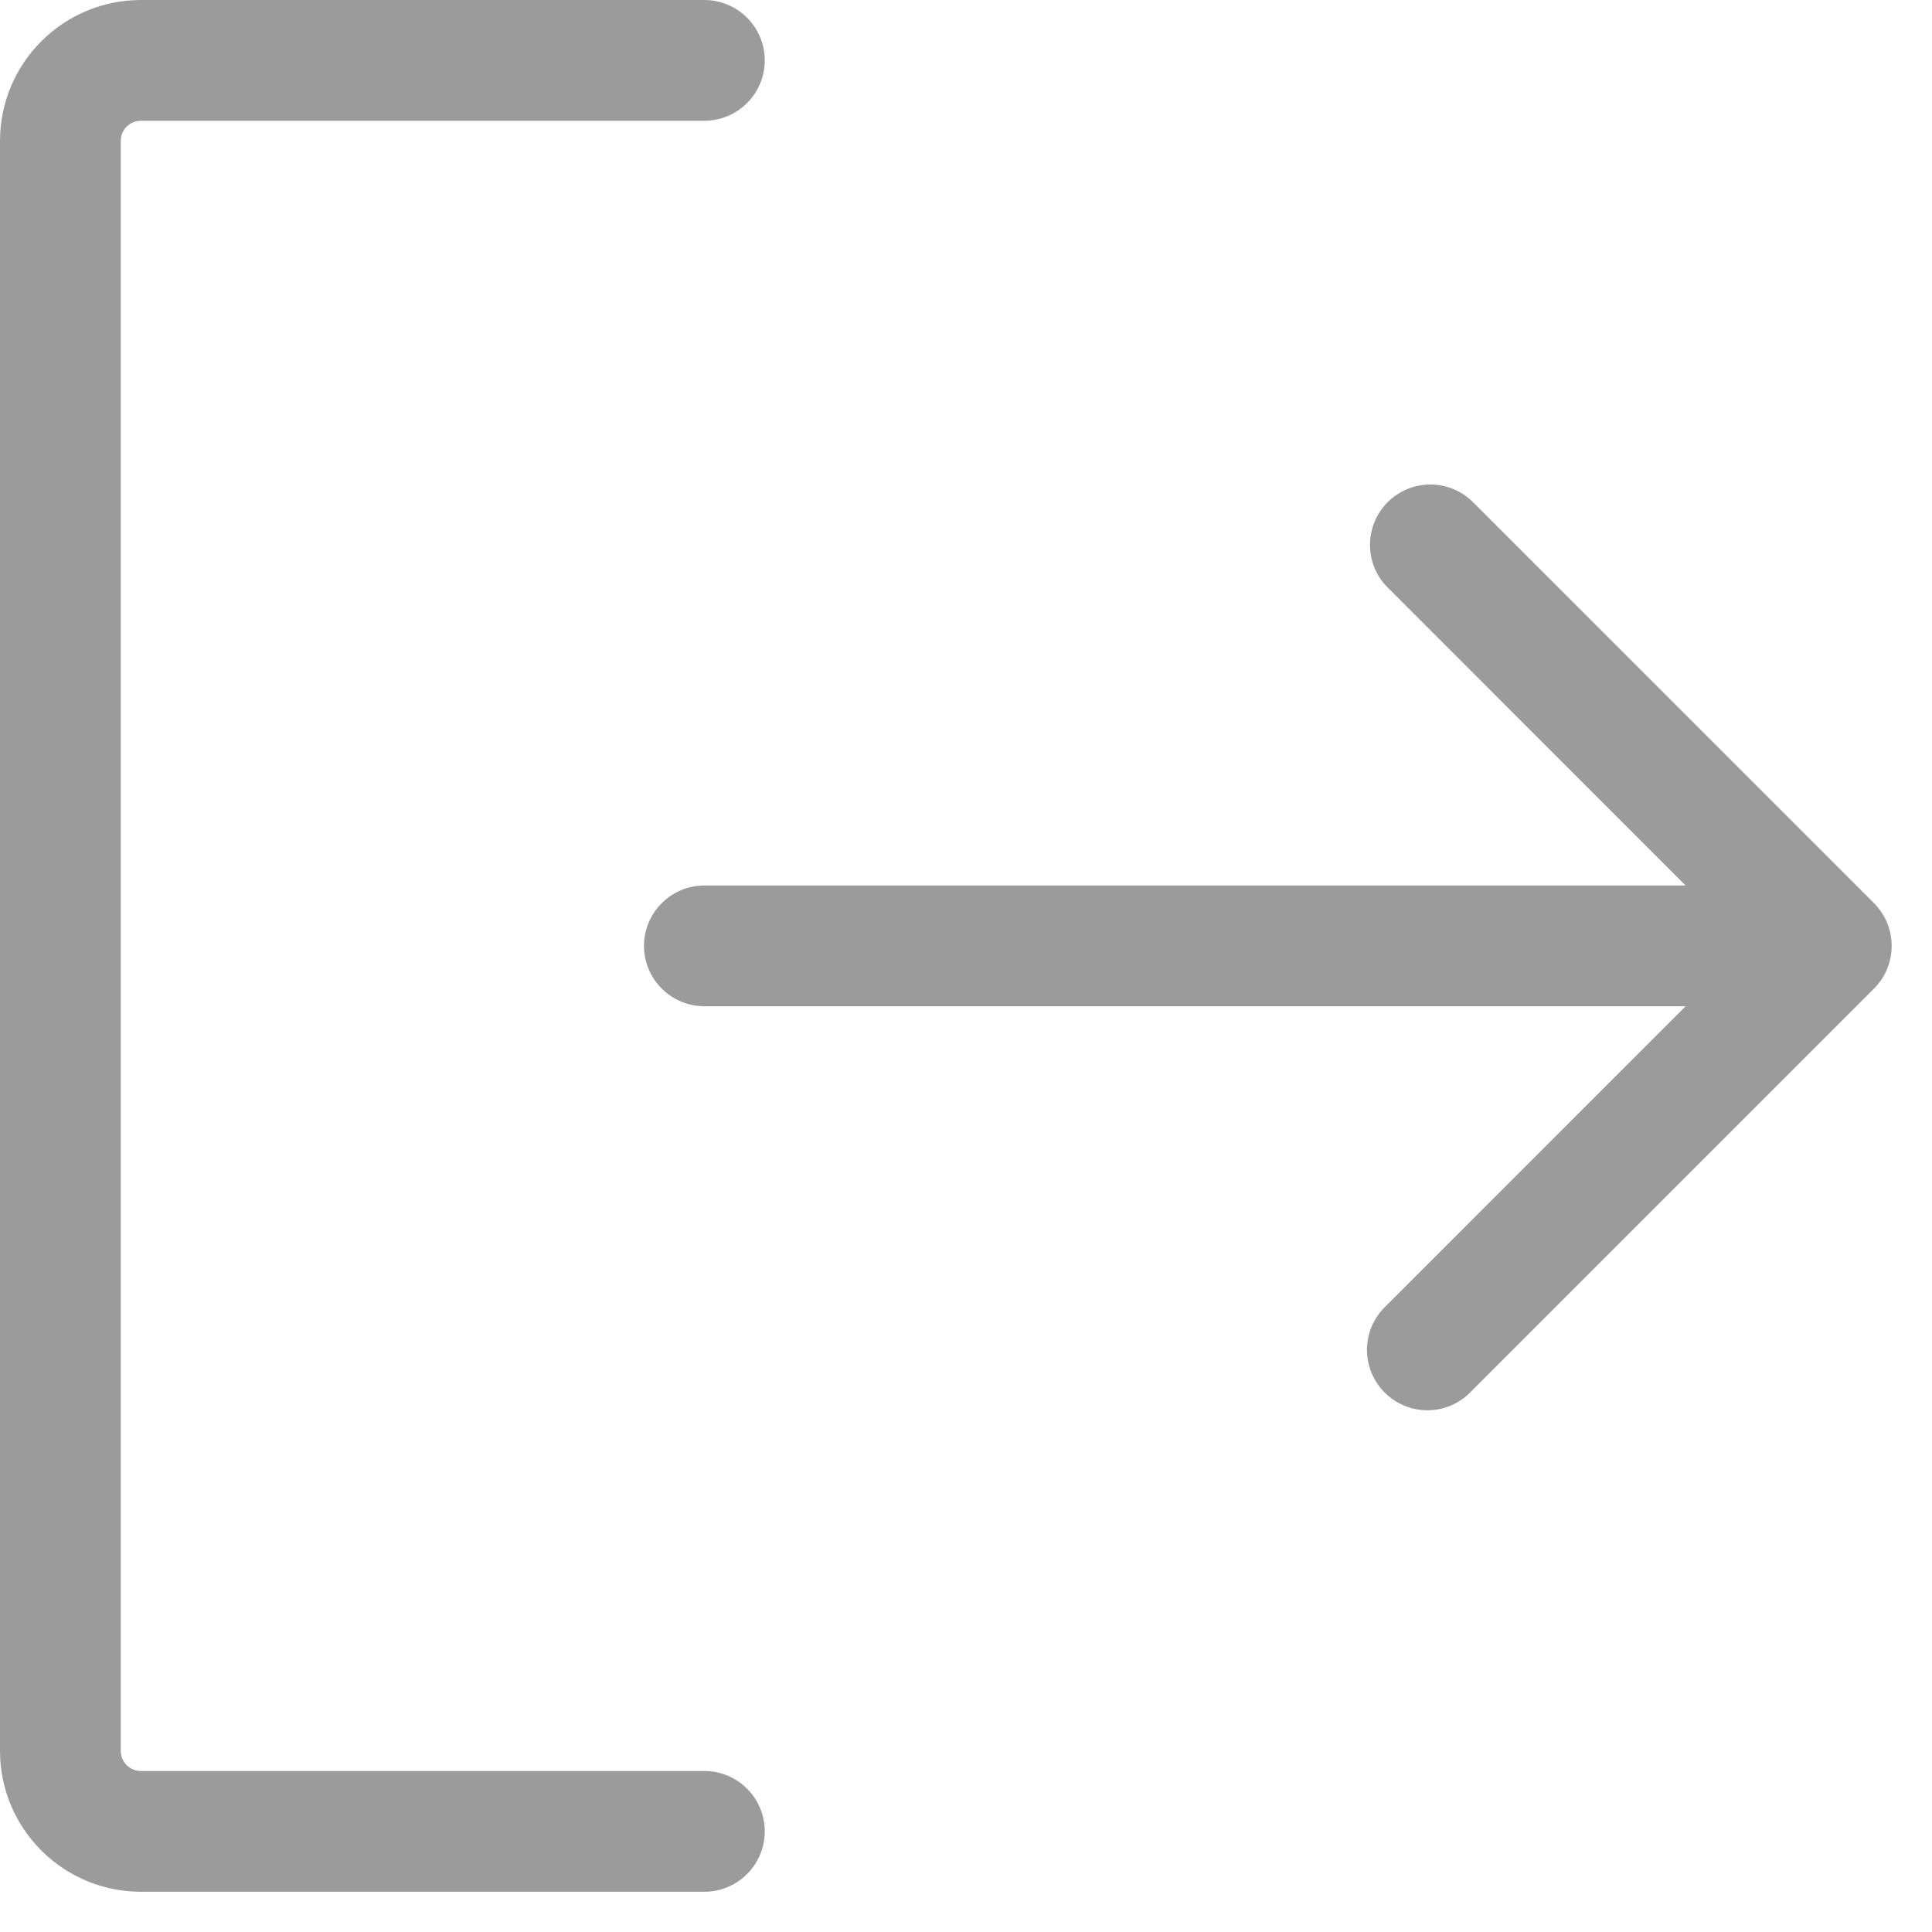
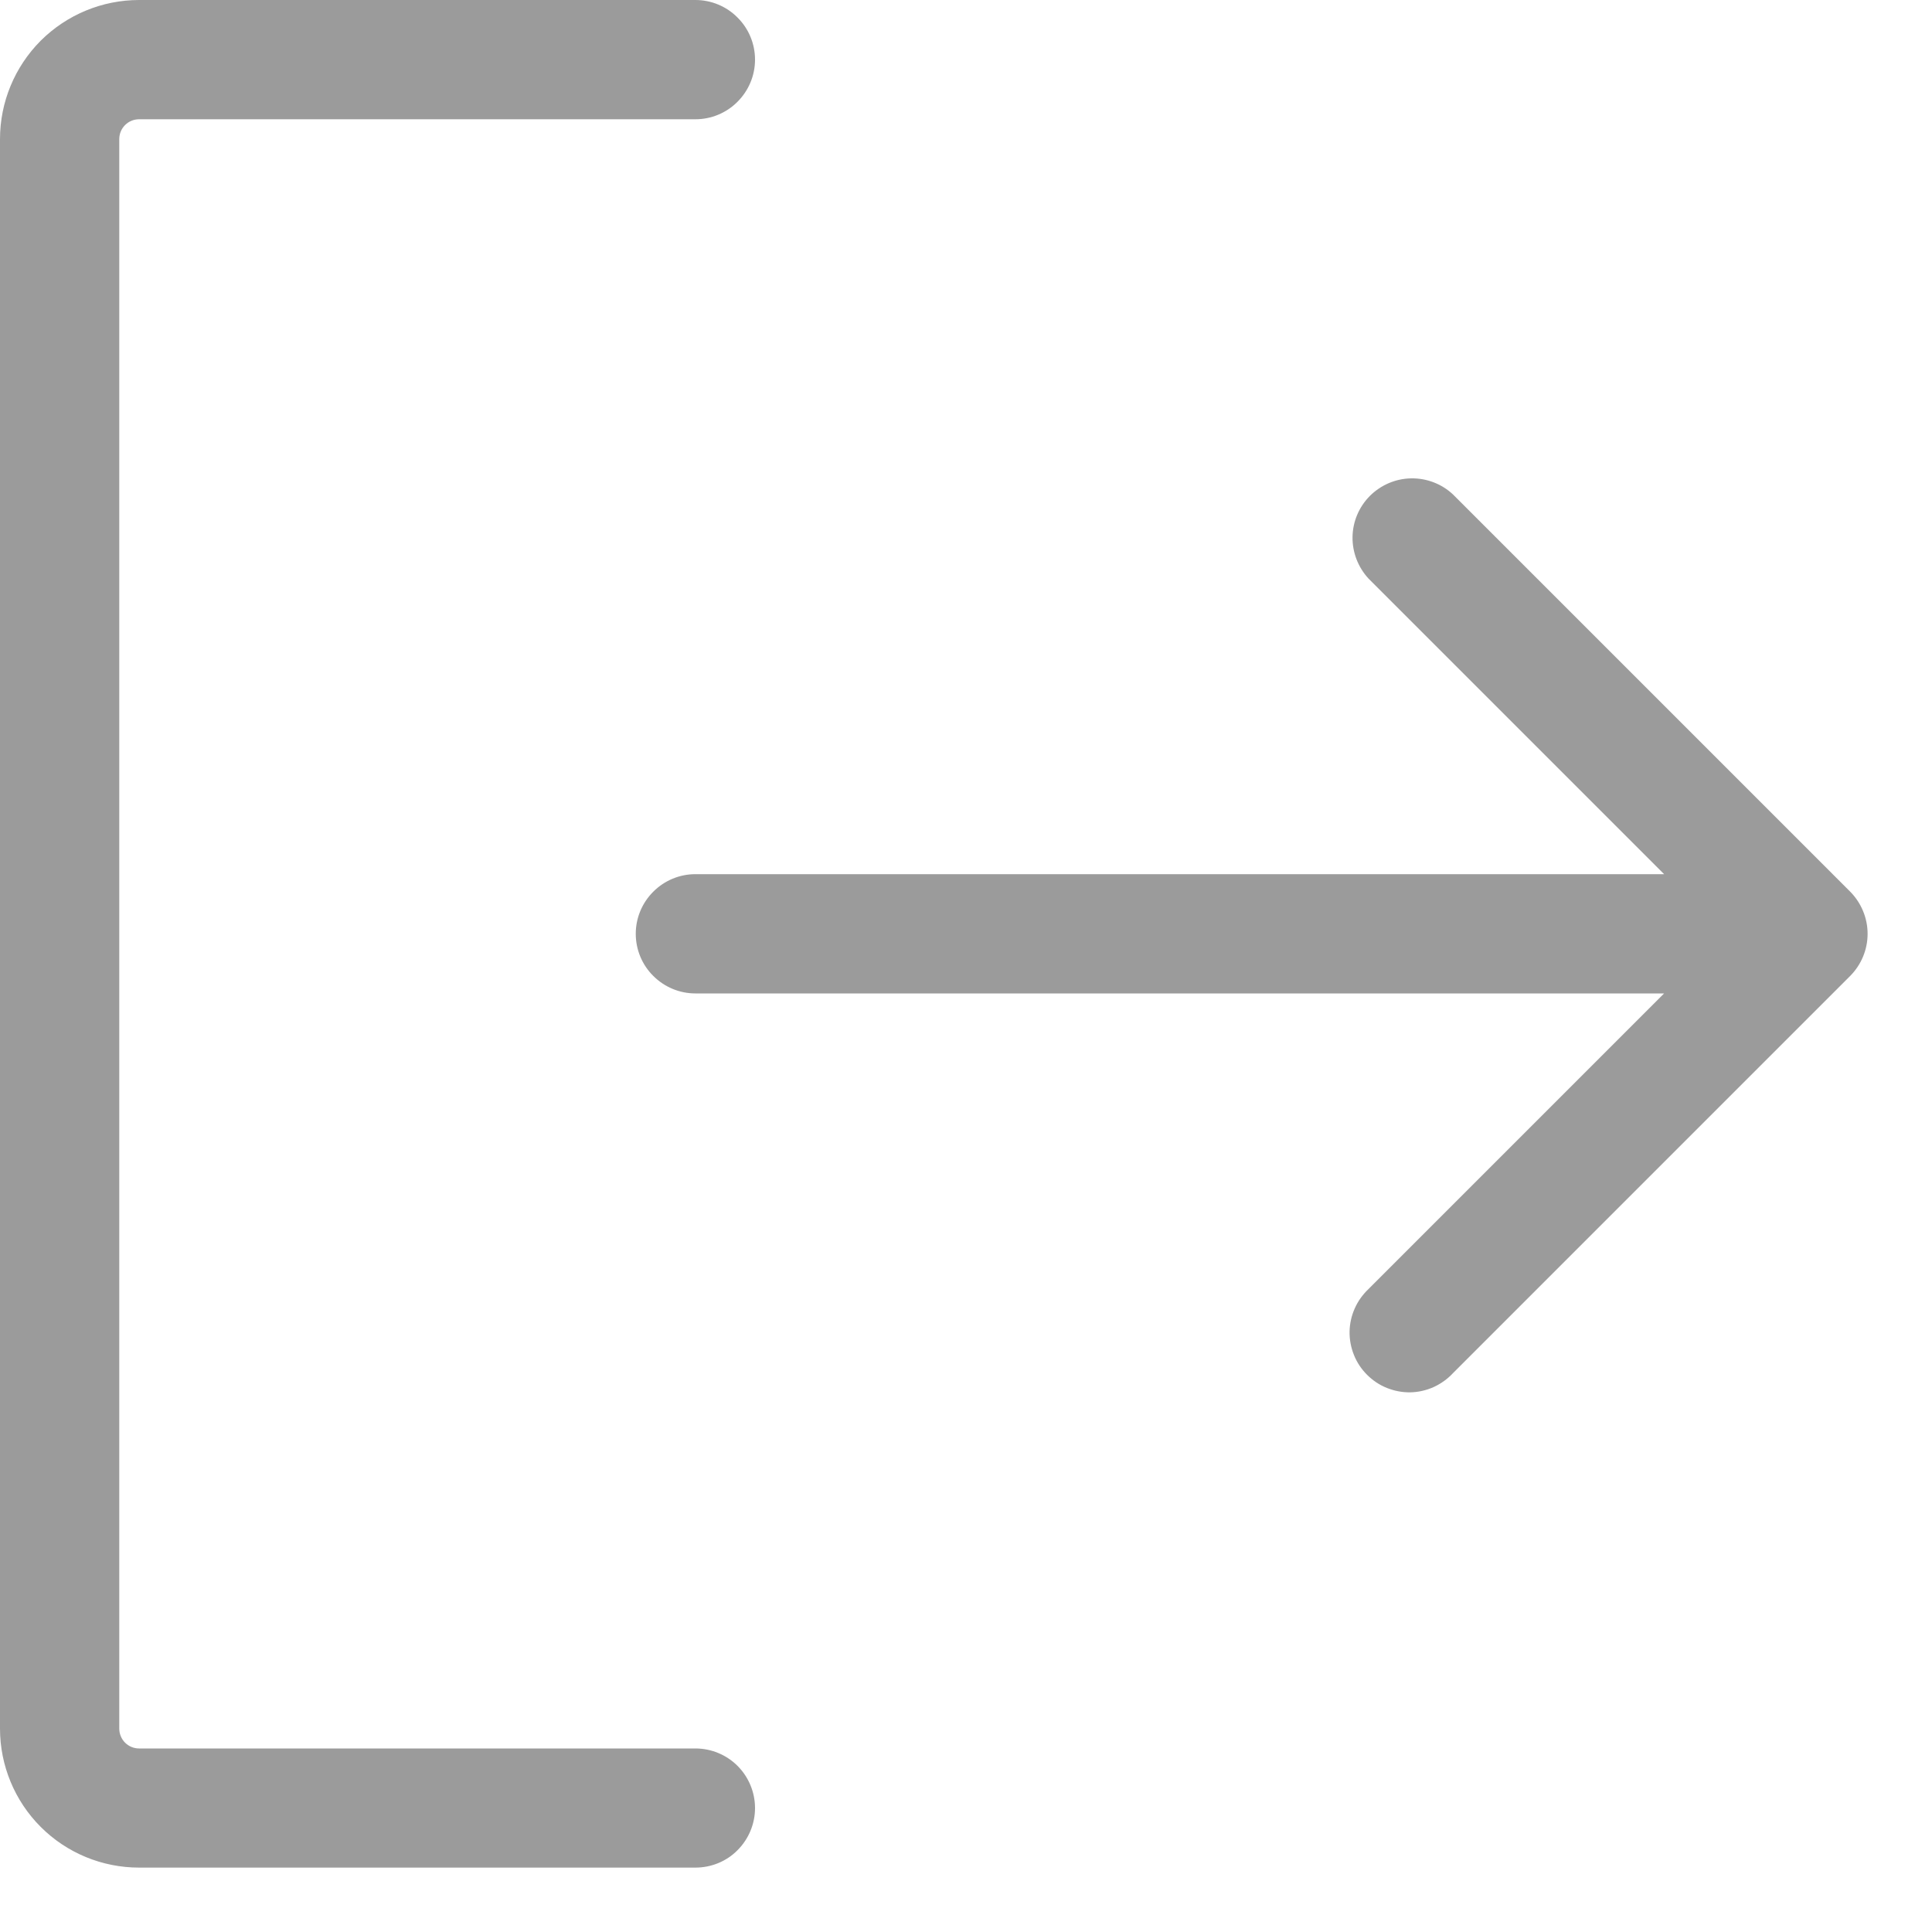
- <svg xmlns="http://www.w3.org/2000/svg" width="24" height="24" viewBox="0 0 24 24" fill="none">
-   <path d="M9.5 22.75C9.5 22.949 9.421 23.14 9.28 23.28C9.14 23.421 8.949 23.5 8.75 23.5H1.75C1.286 23.5 0.841 23.316 0.513 22.987C0.184 22.659 0 22.214 0 21.75V1.75C0 1.286 0.184 0.841 0.513 0.513C0.841 0.184 1.286 0 1.75 0H8.75C8.949 0 9.14 0.079 9.28 0.22C9.421 0.36 9.5 0.551 9.5 0.75C9.5 0.949 9.421 1.14 9.28 1.28C9.14 1.421 8.949 1.5 8.75 1.5H1.75C1.684 1.5 1.62 1.526 1.573 1.573C1.526 1.62 1.5 1.684 1.5 1.75V21.75C1.5 21.816 1.526 21.88 1.573 21.927C1.62 21.974 1.684 22 1.75 22H8.75C8.949 22 9.14 22.079 9.28 22.22C9.421 22.36 9.5 22.551 9.5 22.75ZM23.28 11.22L18.28 6.22C18.138 6.088 17.95 6.015 17.756 6.019C17.561 6.022 17.376 6.101 17.238 6.238C17.101 6.376 17.022 6.561 17.019 6.755C17.015 6.95 17.087 7.138 17.22 7.28L20.939 11H8.75C8.551 11 8.36 11.079 8.22 11.22C8.079 11.36 8 11.551 8 11.75C8 11.949 8.079 12.14 8.22 12.28C8.36 12.421 8.551 12.5 8.75 12.5H20.939L17.22 16.22C17.146 16.289 17.087 16.372 17.046 16.463C17.005 16.555 16.983 16.655 16.981 16.756C16.98 16.856 16.998 16.956 17.036 17.05C17.074 17.143 17.13 17.228 17.201 17.299C17.272 17.37 17.357 17.426 17.45 17.464C17.544 17.502 17.644 17.52 17.744 17.519C17.845 17.517 17.945 17.495 18.037 17.454C18.128 17.413 18.211 17.354 18.28 17.28L23.28 12.28C23.421 12.139 23.499 11.949 23.499 11.75C23.499 11.551 23.421 11.361 23.28 11.22Z" fill="#9B9B9B" />
+ <svg xmlns="http://www.w3.org/2000/svg" width="15" height="15" viewBox="0 0 15 15" fill="none">
+   <path d="M5.862 14.038C5.862 14.16 5.813 14.278 5.726 14.365C5.64 14.452 5.522 14.5 5.399 14.5H1.08C0.793 14.5 0.519 14.387 0.316 14.184C0.114 13.982 0 13.707 0 13.421V1.08C0 0.793 0.114 0.519 0.316 0.316C0.519 0.114 0.793 0 1.08 0H5.399C5.522 0 5.64 0.049 5.726 0.136C5.813 0.222 5.862 0.34 5.862 0.463C5.862 0.586 5.813 0.703 5.726 0.79C5.64 0.877 5.522 0.926 5.399 0.926H1.08C1.039 0.926 1 0.942 0.971 0.971C0.942 1 0.926 1.039 0.926 1.08V13.421C0.926 13.461 0.942 13.501 0.971 13.53C1 13.559 1.039 13.575 1.08 13.575H5.399C5.522 13.575 5.64 13.624 5.726 13.71C5.813 13.797 5.862 13.915 5.862 14.038ZM14.365 6.923L11.28 3.838C11.192 3.756 11.076 3.712 10.956 3.714C10.836 3.716 10.722 3.765 10.637 3.849C10.552 3.934 10.503 4.048 10.501 4.168C10.499 4.288 10.544 4.404 10.625 4.492L12.92 6.787H5.399C5.276 6.787 5.159 6.836 5.072 6.923C4.985 7.01 4.936 7.127 4.936 7.25C4.936 7.373 4.985 7.491 5.072 7.577C5.159 7.664 5.276 7.713 5.399 7.713H12.92L10.625 10.008C10.58 10.051 10.543 10.102 10.518 10.159C10.493 10.215 10.479 10.277 10.478 10.339C10.477 10.401 10.489 10.463 10.512 10.52C10.535 10.578 10.57 10.63 10.614 10.674C10.658 10.718 10.71 10.753 10.768 10.776C10.825 10.799 10.887 10.811 10.949 10.81C11.011 10.809 11.072 10.795 11.129 10.77C11.186 10.744 11.237 10.708 11.28 10.662L14.365 7.577C14.451 7.49 14.5 7.373 14.5 7.25C14.5 7.128 14.451 7.01 14.365 6.923Z" fill="#9B9B9B" />
</svg>
